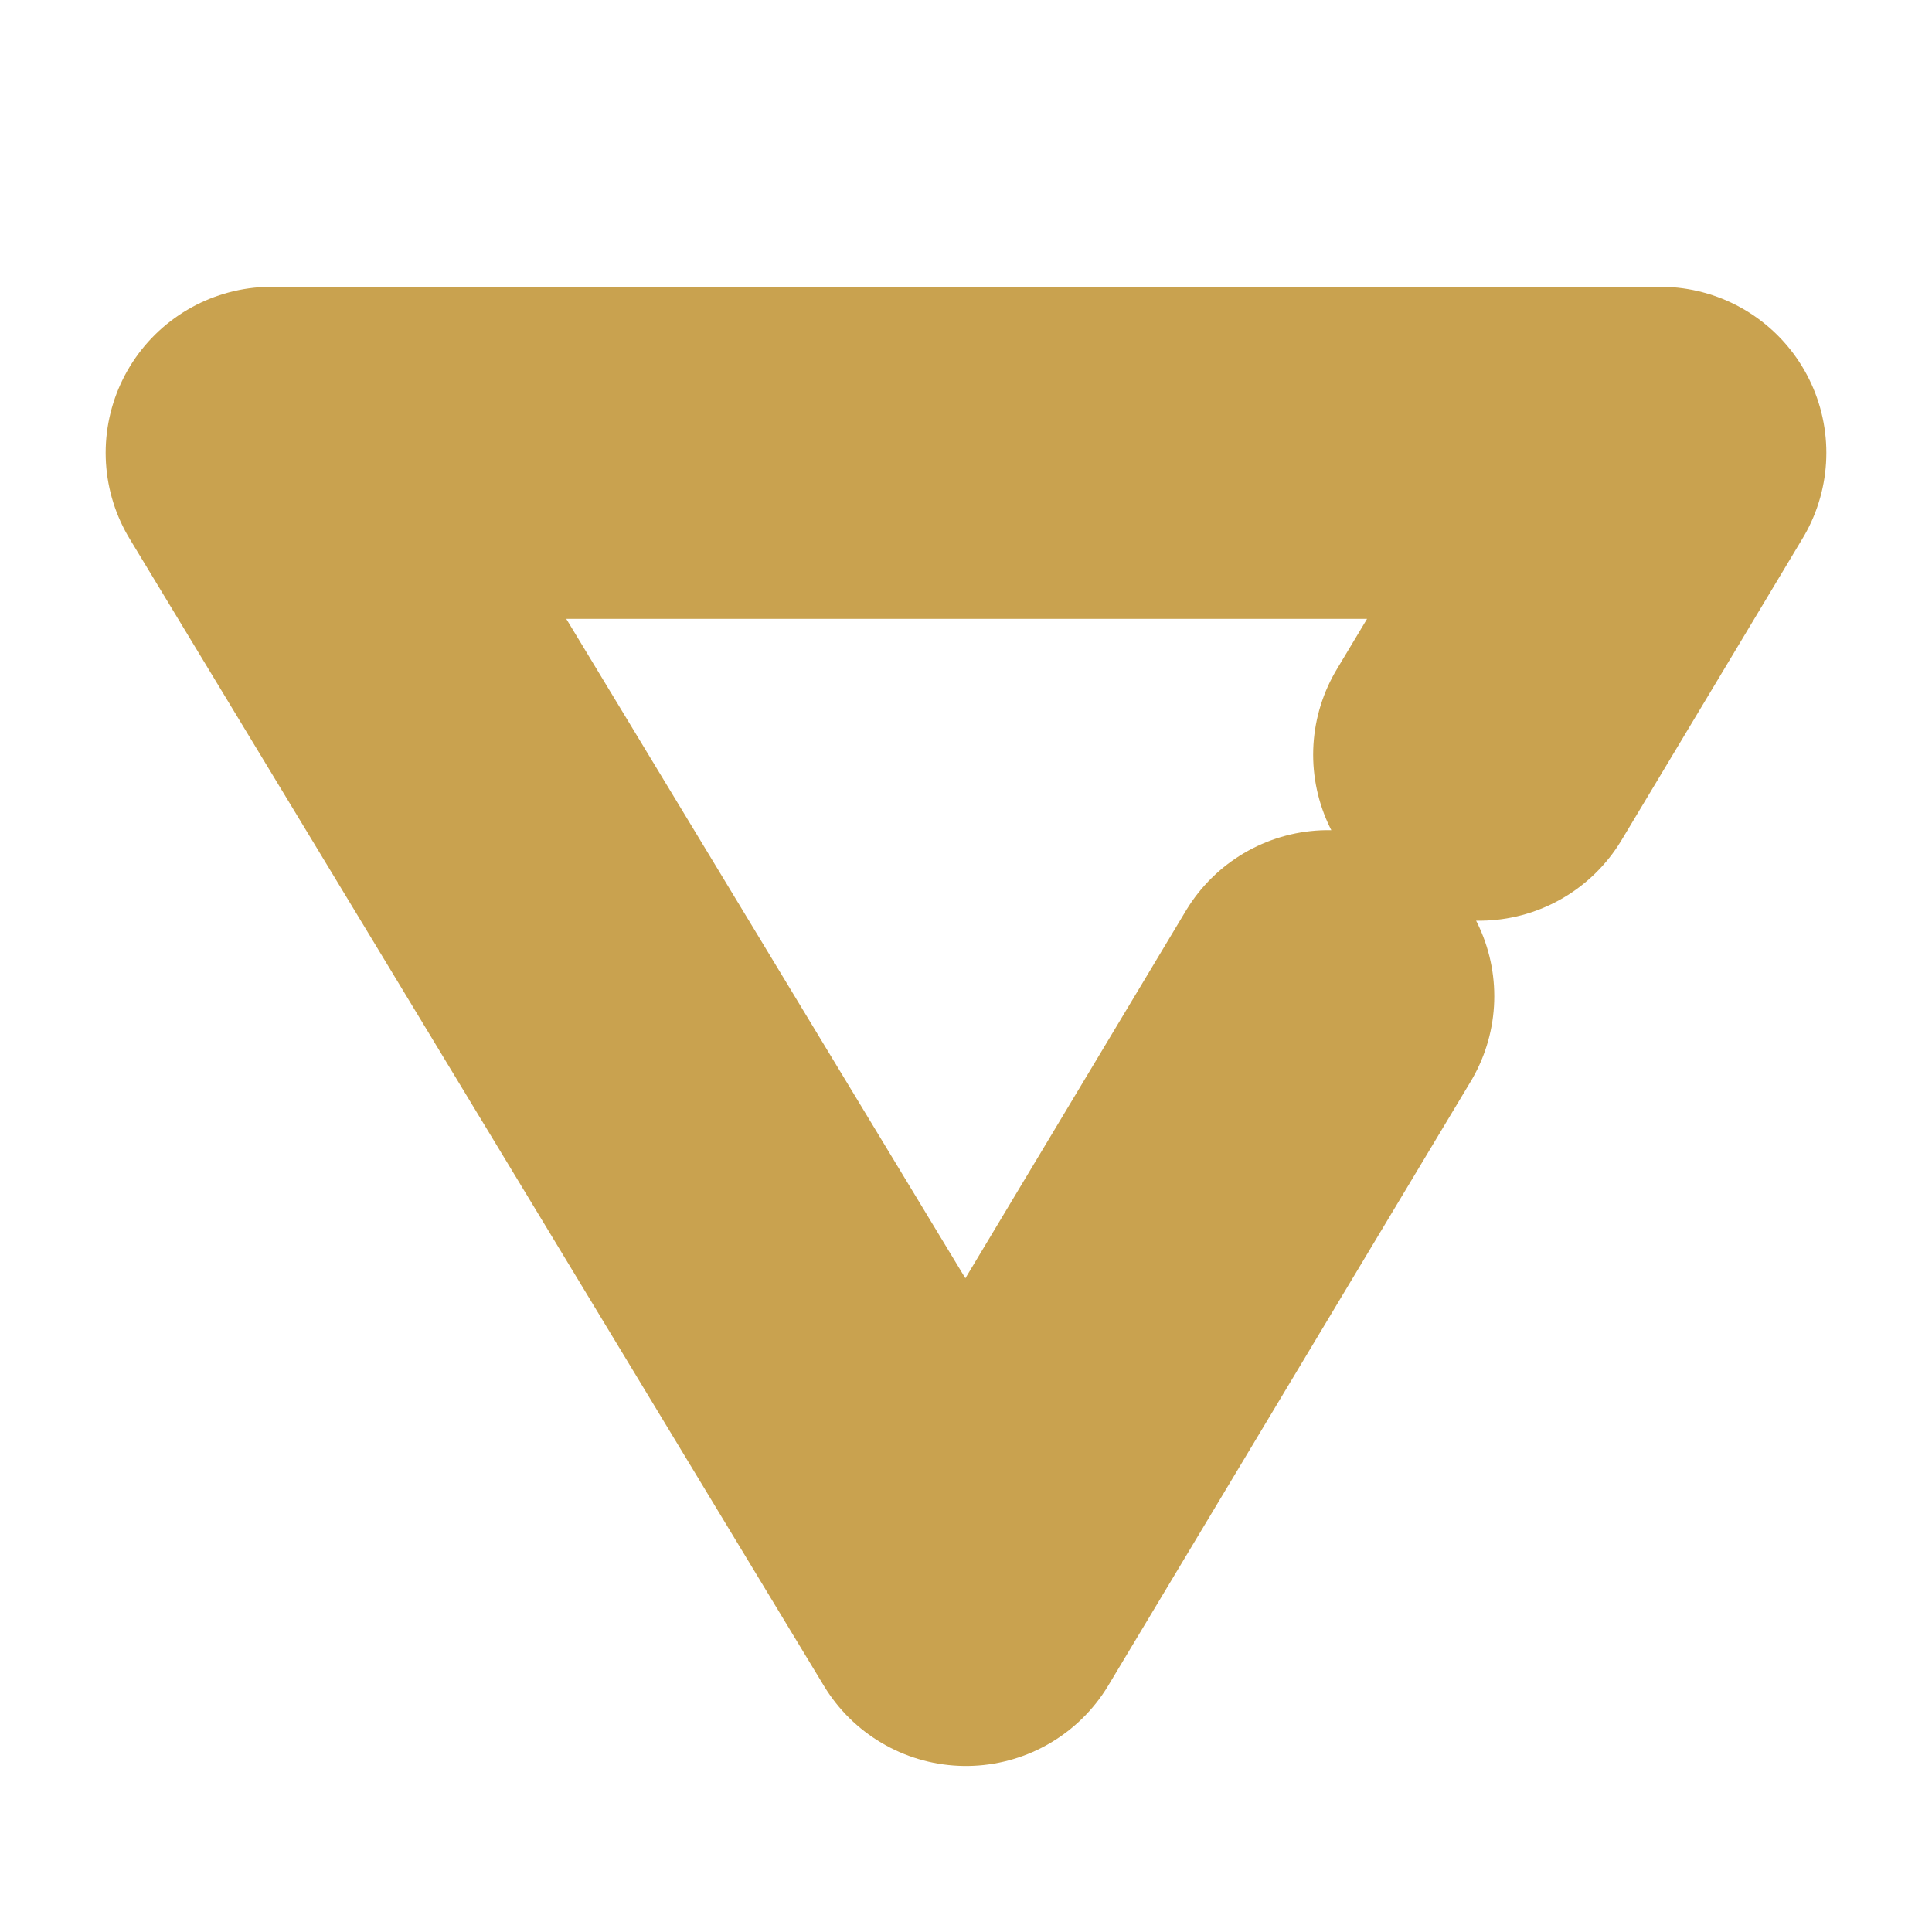
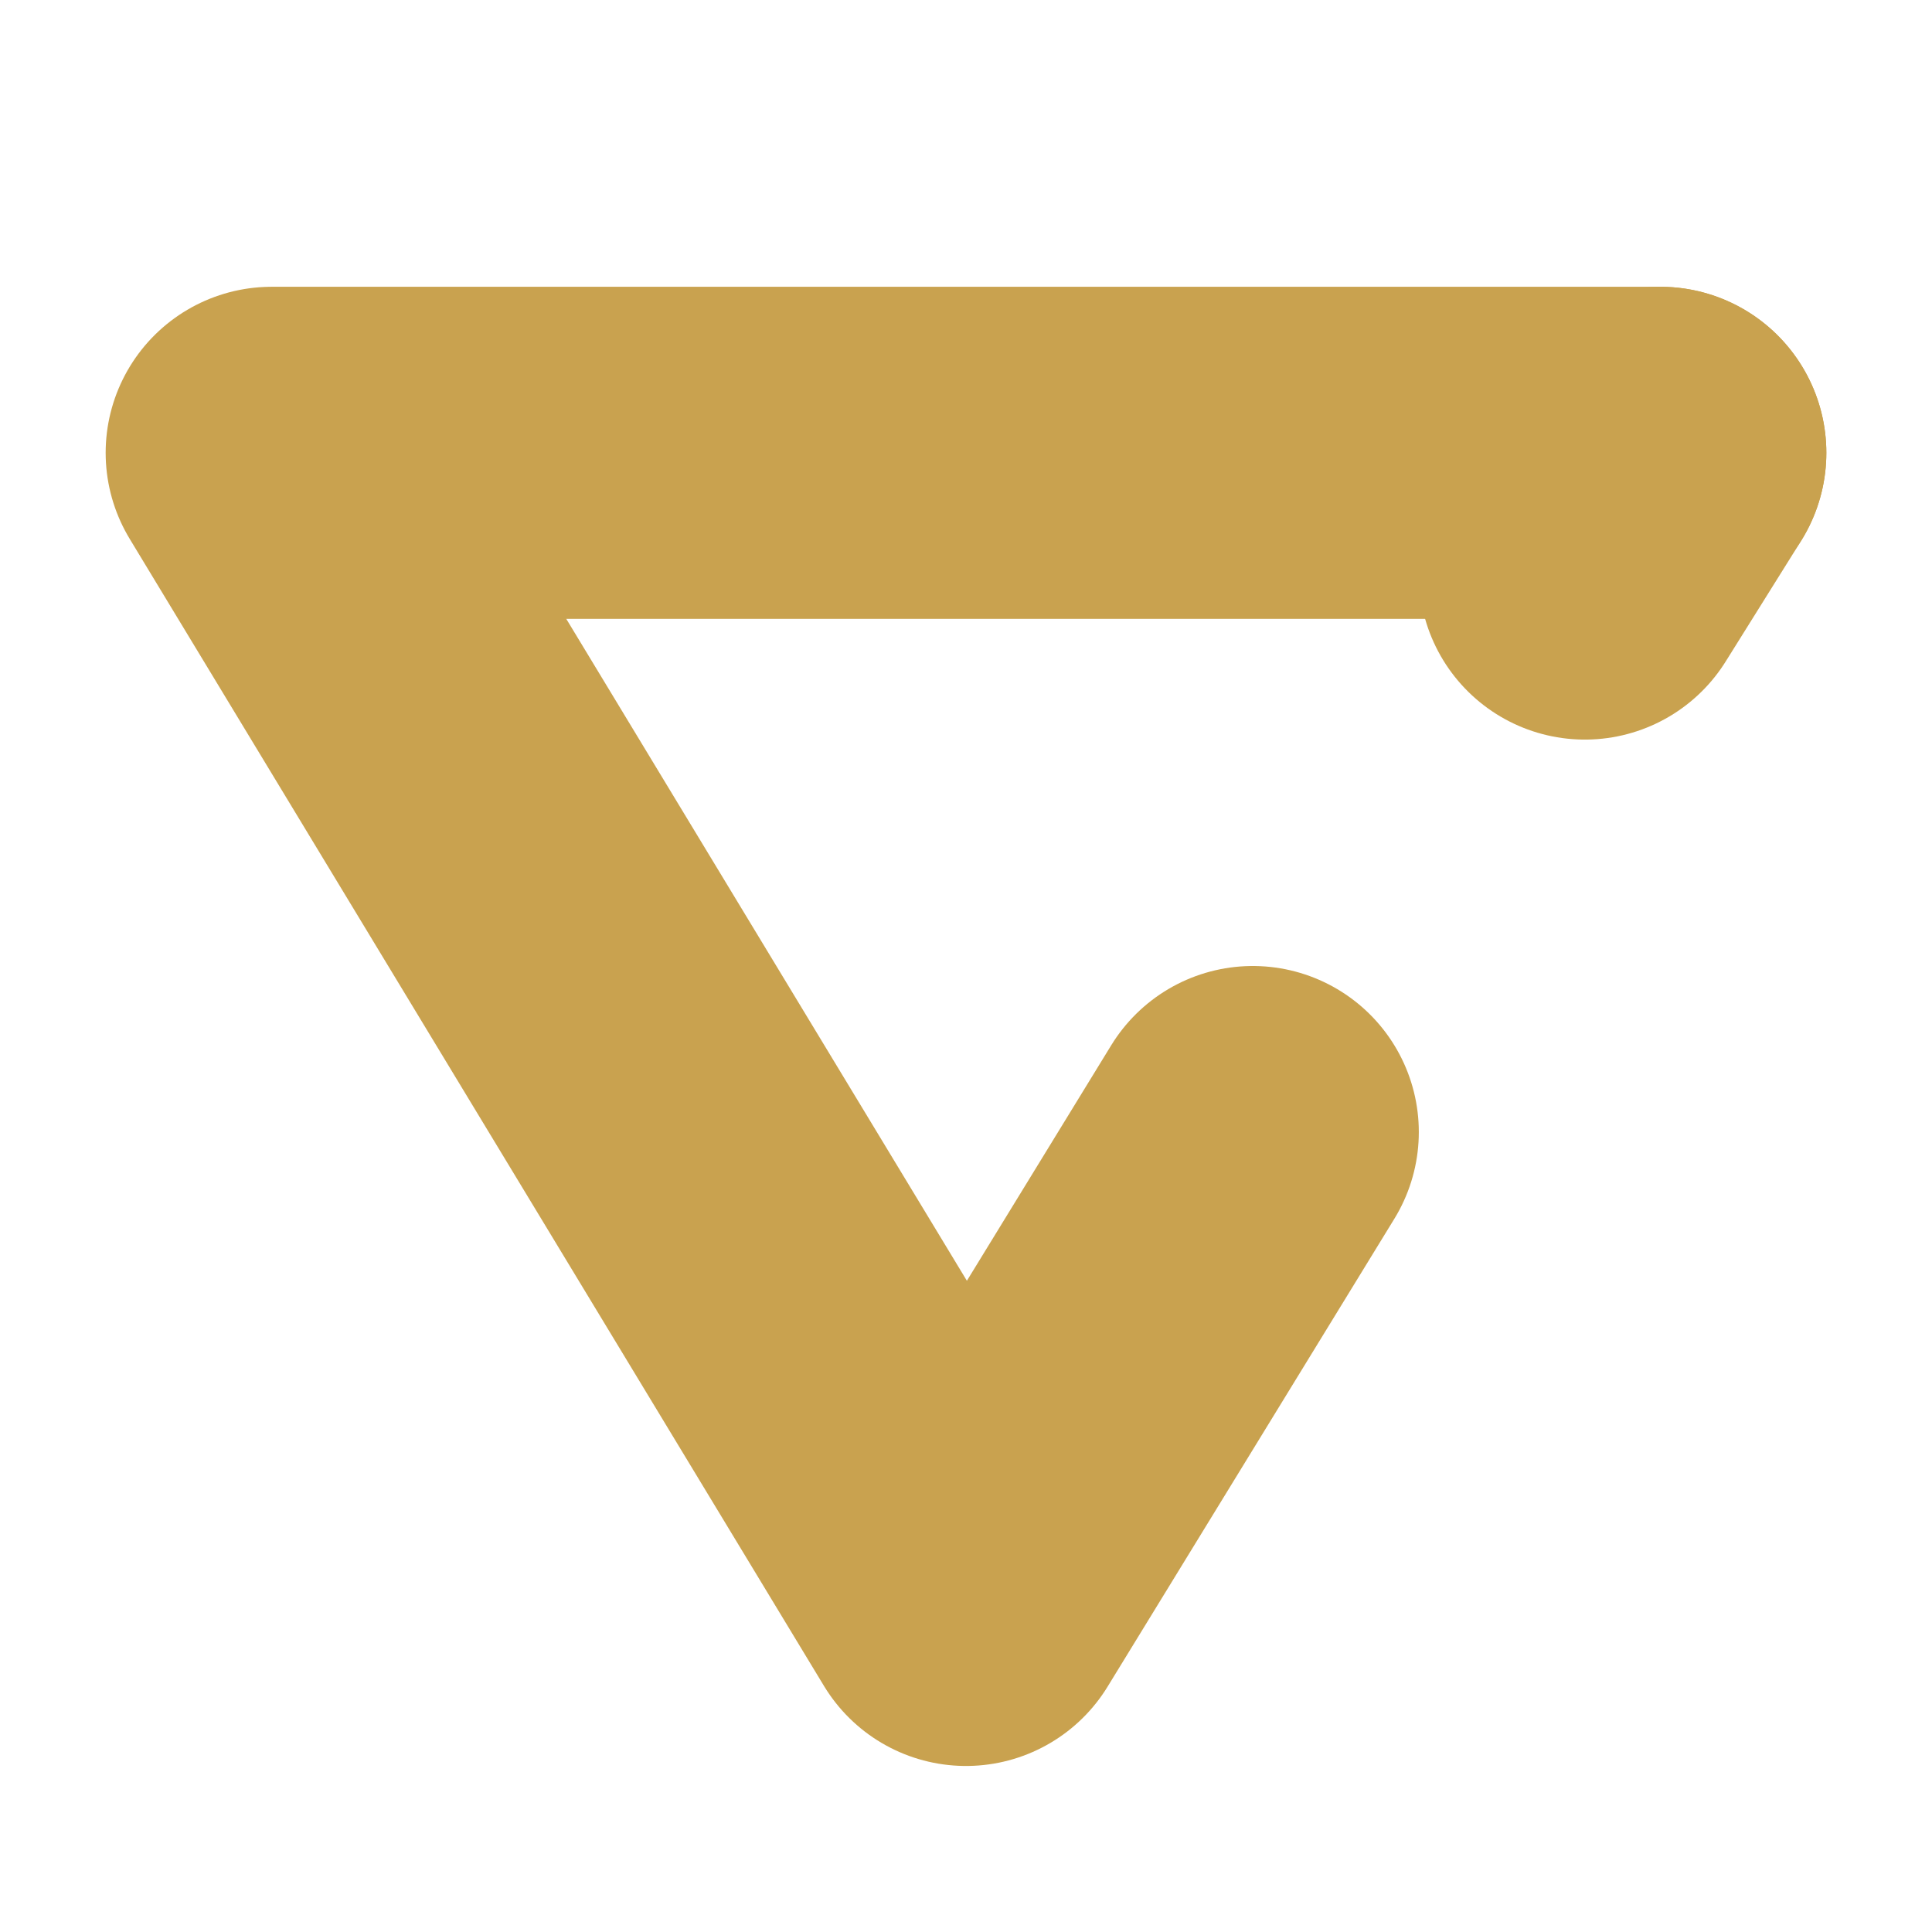
<svg xmlns="http://www.w3.org/2000/svg" viewBox="0 0 64 64" width="64" height="64">
-   <path d="M49 25 L55 15 L9 15 L32 53 L44 33" fill="none" stroke="#C9A24F" stroke-width="11" stroke-linecap="round" stroke-linejoin="round" />
+   <path d="M55 15 L9 15 L32 53 L41.5 37.5" fill="none" stroke="#C9A24F" stroke-width="11" stroke-linecap="round" stroke-linejoin="round" />
+   <path d="M55 15 L52.5 19" fill="none" stroke="#C9A24F" stroke-width="11" stroke-linecap="round" stroke-linejoin="round" />
</svg>
